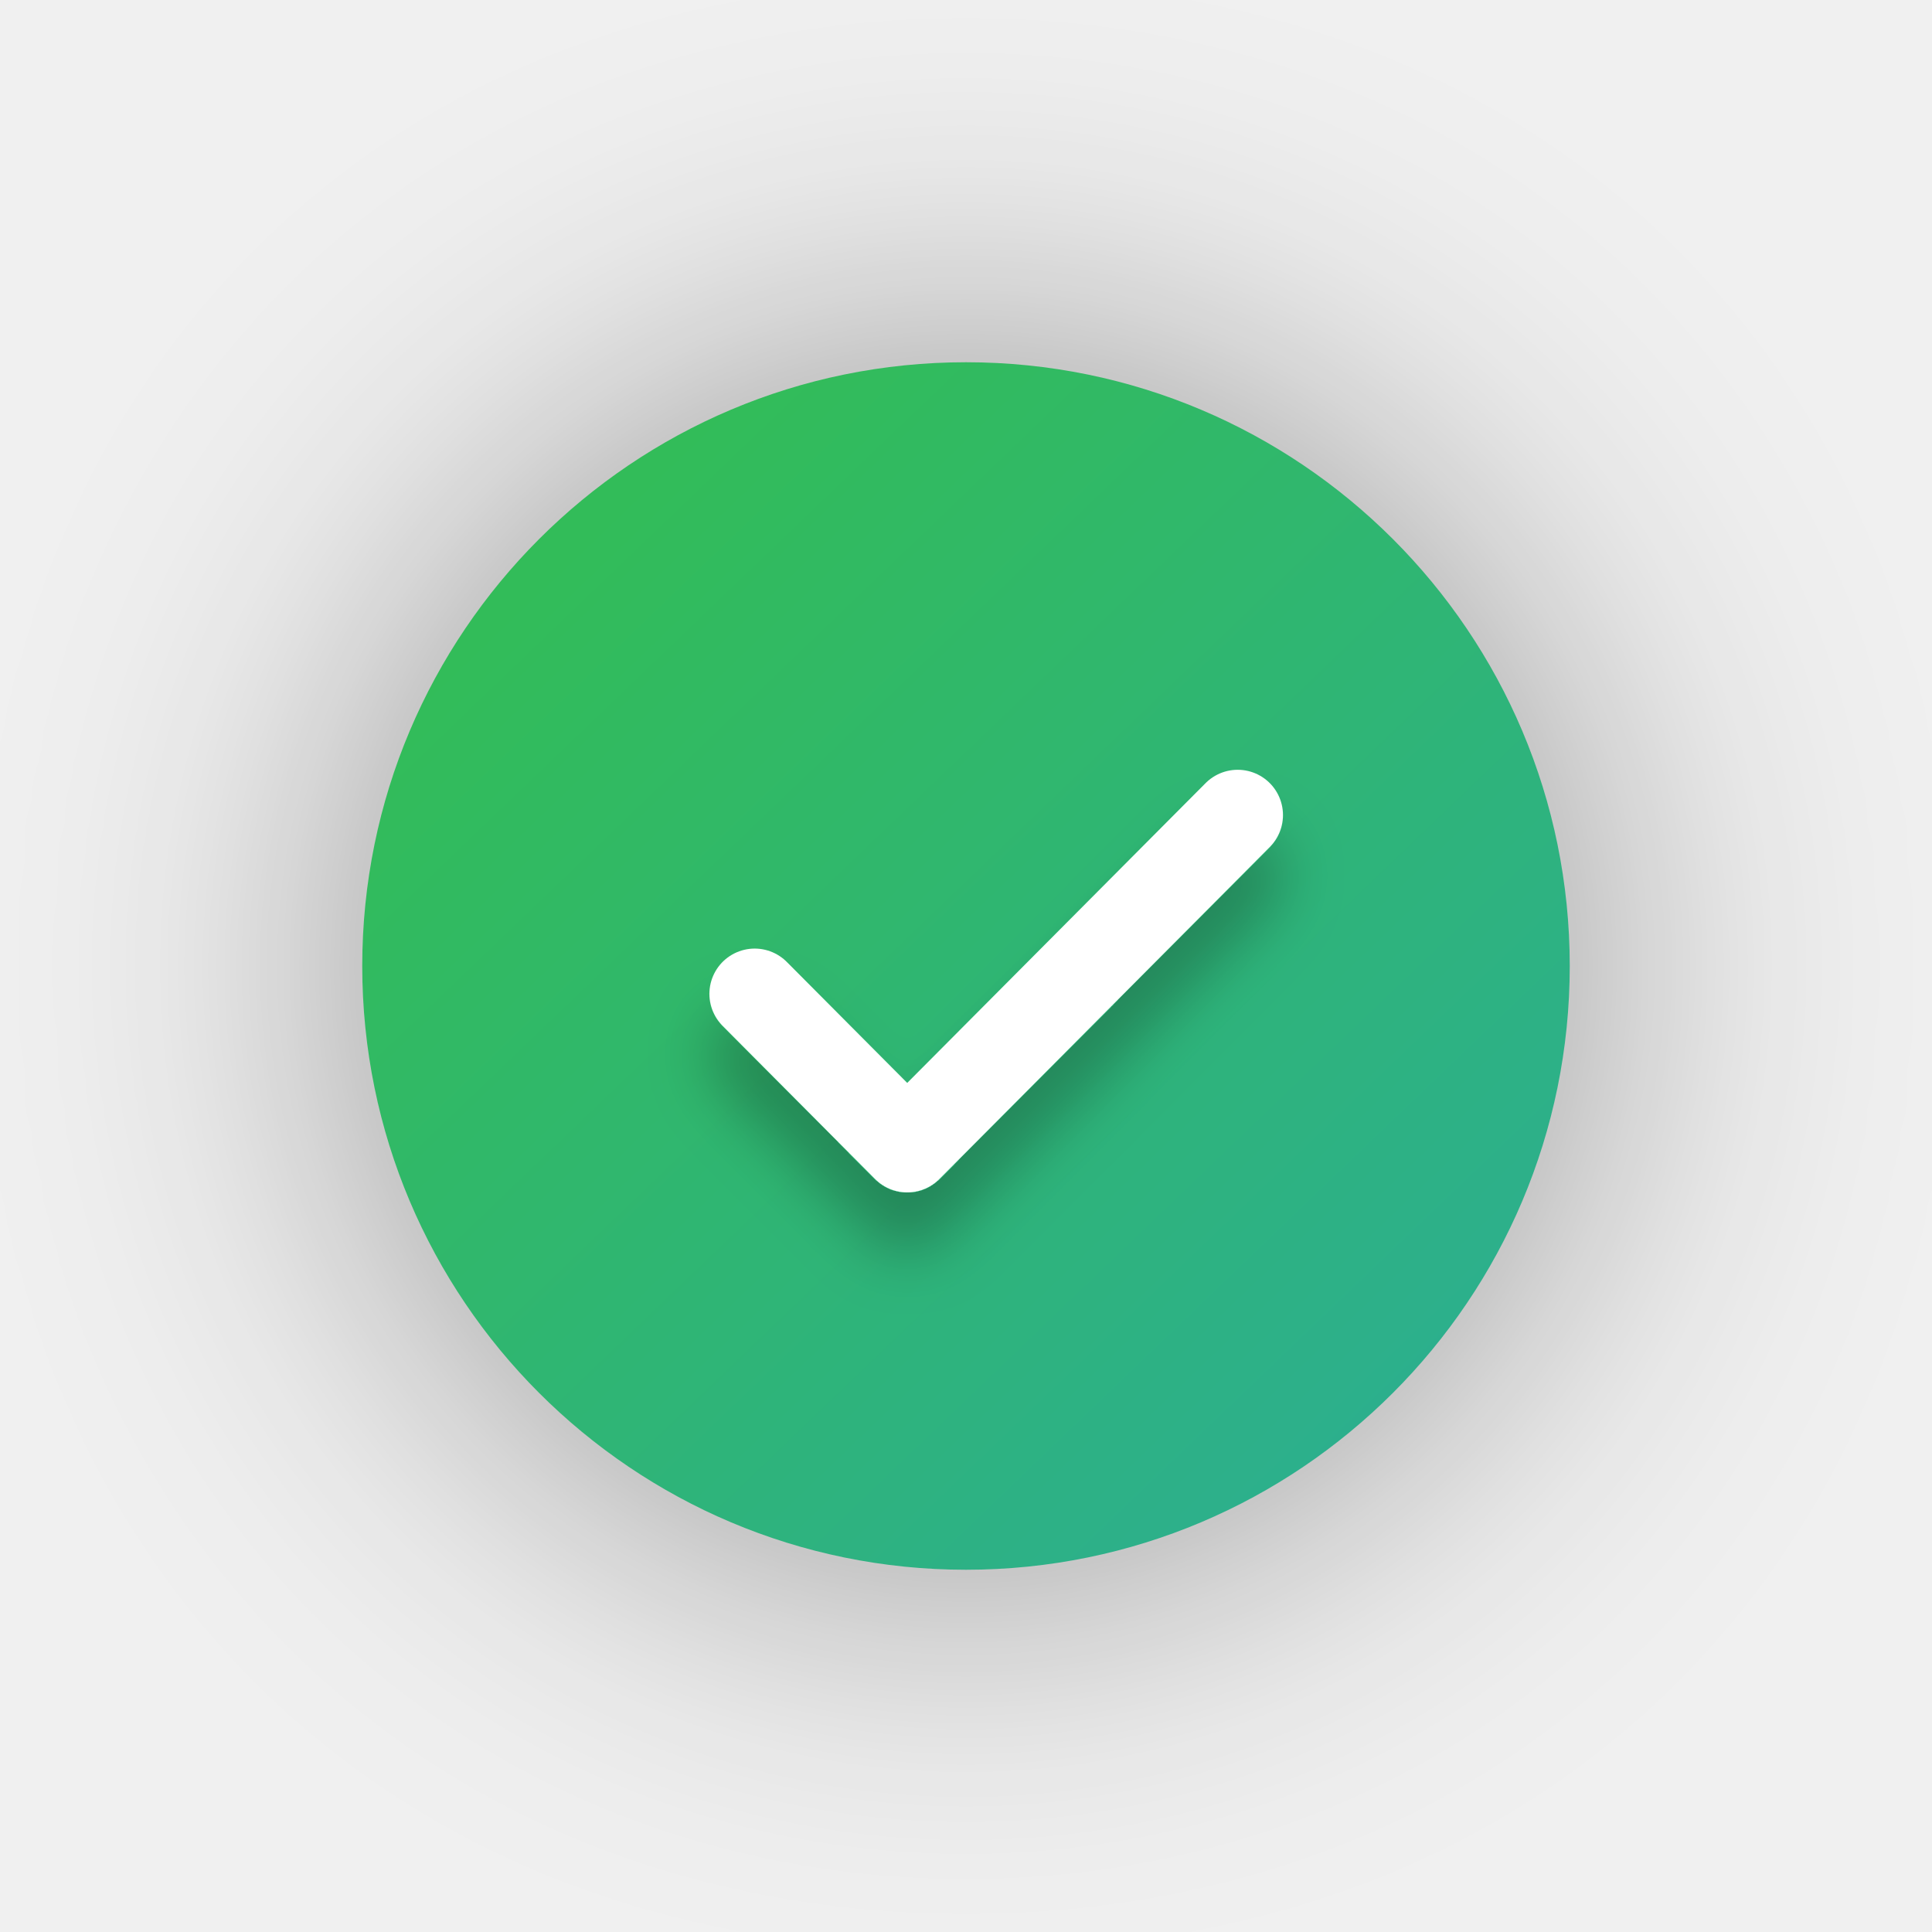
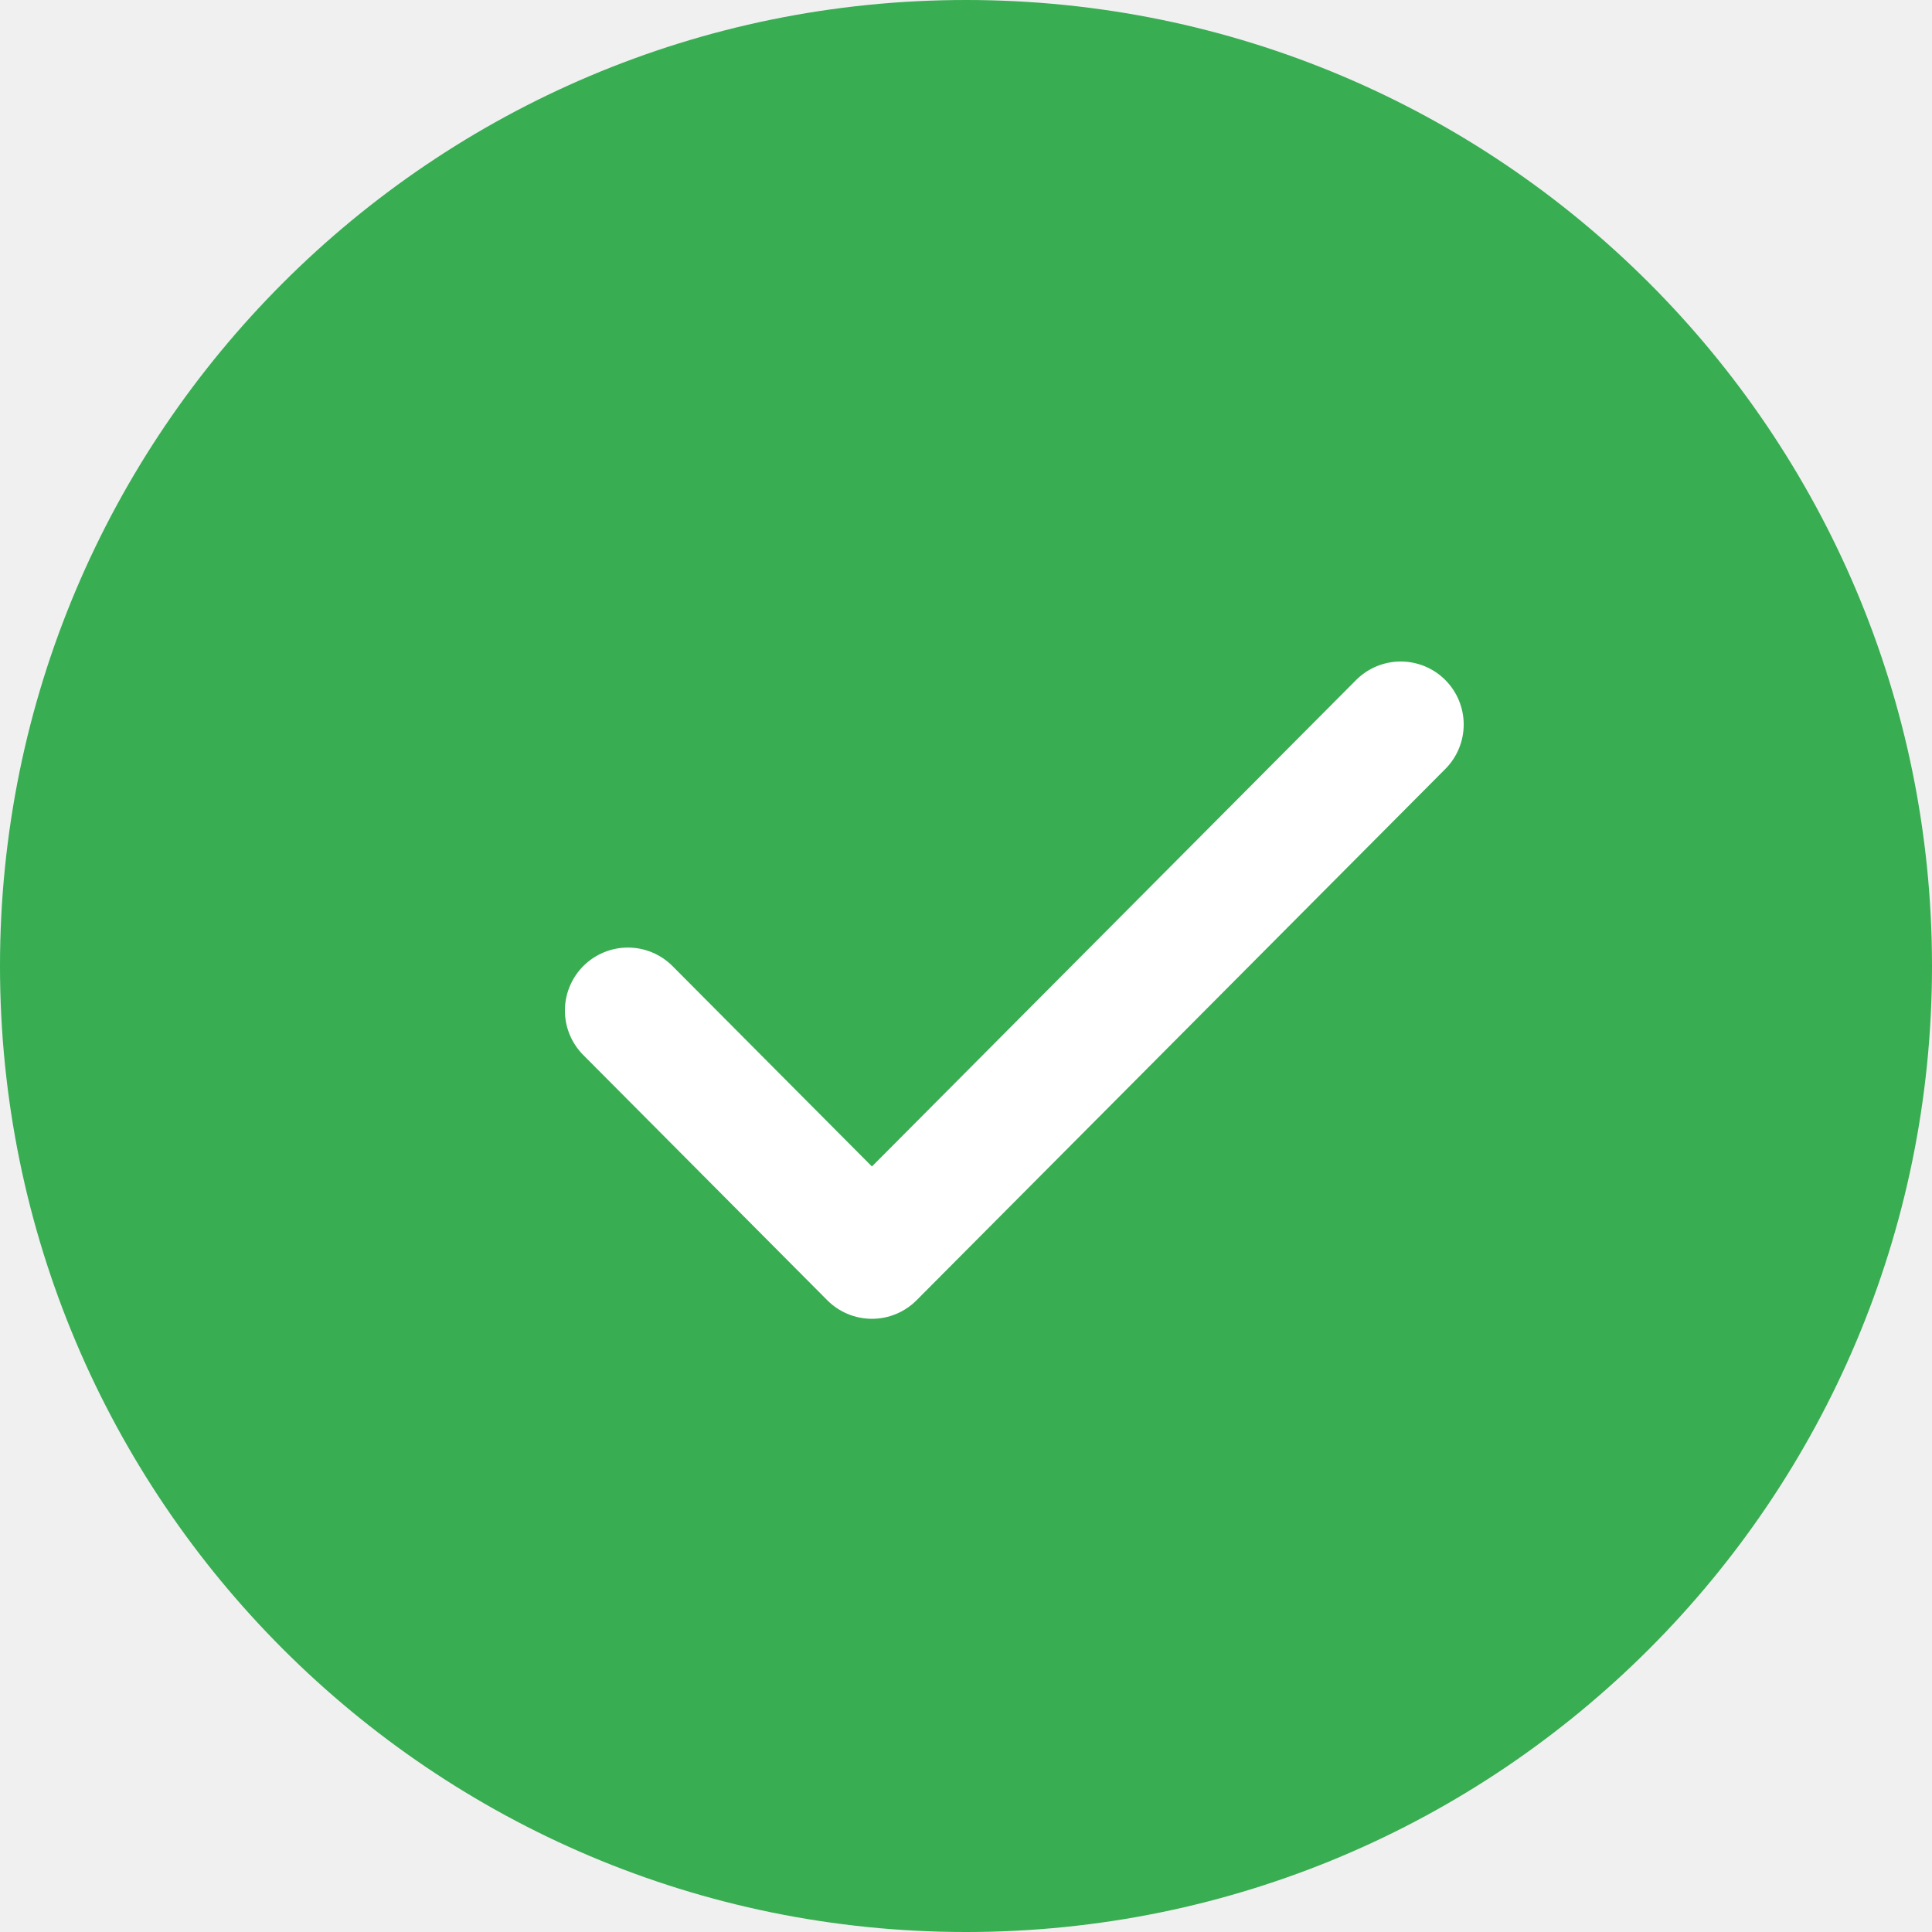
- <svg xmlns="http://www.w3.org/2000/svg" width="64" height="64" viewBox="0 0 64 64" fill="none">
-   <g filter="url(#filter0_d)">
-     <rect x="12" y="12" width="40" height="40" rx="20" fill="url(#paint0_linear)" />
-   </g>
-   <g filter="url(#filter1_d)">
-     <path d="M25 32.923L30.053 38L41 27" stroke="white" stroke-width="3" stroke-linecap="round" stroke-linejoin="round" />
-   </g>
-   <defs>
-     <filter id="filter0_d" x="0" y="0" width="64" height="64" filterUnits="userSpaceOnUse" color-interpolation-filters="sRGB">
-       <feFlood flood-opacity="0" result="BackgroundImageFix" />
-       <feColorMatrix in="SourceAlpha" type="matrix" values="0 0 0 0 0 0 0 0 0 0 0 0 0 0 0 0 0 0 127 0" result="hardAlpha" />
-       <feOffset />
-       <feGaussianBlur stdDeviation="6" />
-       <feColorMatrix type="matrix" values="0 0 0 0 0 0 0 0 0 0 0 0 0 0 0 0 0 0 0.38 0" />
-       <feBlend mode="normal" in2="BackgroundImageFix" result="effect1_dropShadow" />
-       <feBlend mode="normal" in="SourceGraphic" in2="effect1_dropShadow" result="shape" />
-     </filter>
-     <filter id="filter1_d" x="21.5" y="25.5" width="23" height="18" filterUnits="userSpaceOnUse" color-interpolation-filters="sRGB">
-       <feFlood flood-opacity="0" result="BackgroundImageFix" />
-       <feColorMatrix in="SourceAlpha" type="matrix" values="0 0 0 0 0 0 0 0 0 0 0 0 0 0 0 0 0 0 127 0" result="hardAlpha" />
-       <feOffset dy="2" />
-       <feGaussianBlur stdDeviation="1" />
-       <feComposite in2="hardAlpha" operator="out" />
-       <feColorMatrix type="matrix" values="0 0 0 0 0 0 0 0 0 0 0 0 0 0 0 0 0 0 0.25 0" />
-       <feBlend mode="normal" in2="BackgroundImageFix" result="effect1_dropShadow" />
-       <feBlend mode="normal" in="SourceGraphic" in2="effect1_dropShadow" result="shape" />
-     </filter>
-     <linearGradient id="paint0_linear" x1="31.337" y1="6.211" x2="112.866" y2="91.223" gradientUnits="userSpaceOnUse">
-       <stop stop-color="#32BC59" />
-       <stop offset="1" stop-color="#2196F3" />
-     </linearGradient>
-   </defs>
+ <svg xmlns="http://www.w3.org/2000/svg" width="46" height="46" viewBox="0 0 46 46" fill="none">
+   <rect width="46" height="46" rx="23" fill="#38AD52" />
+   <path d="M14.95 24.061L20.76 29.9L33.35 17.25" stroke="white" stroke-width="3" stroke-linecap="round" stroke-linejoin="round" />
</svg>
